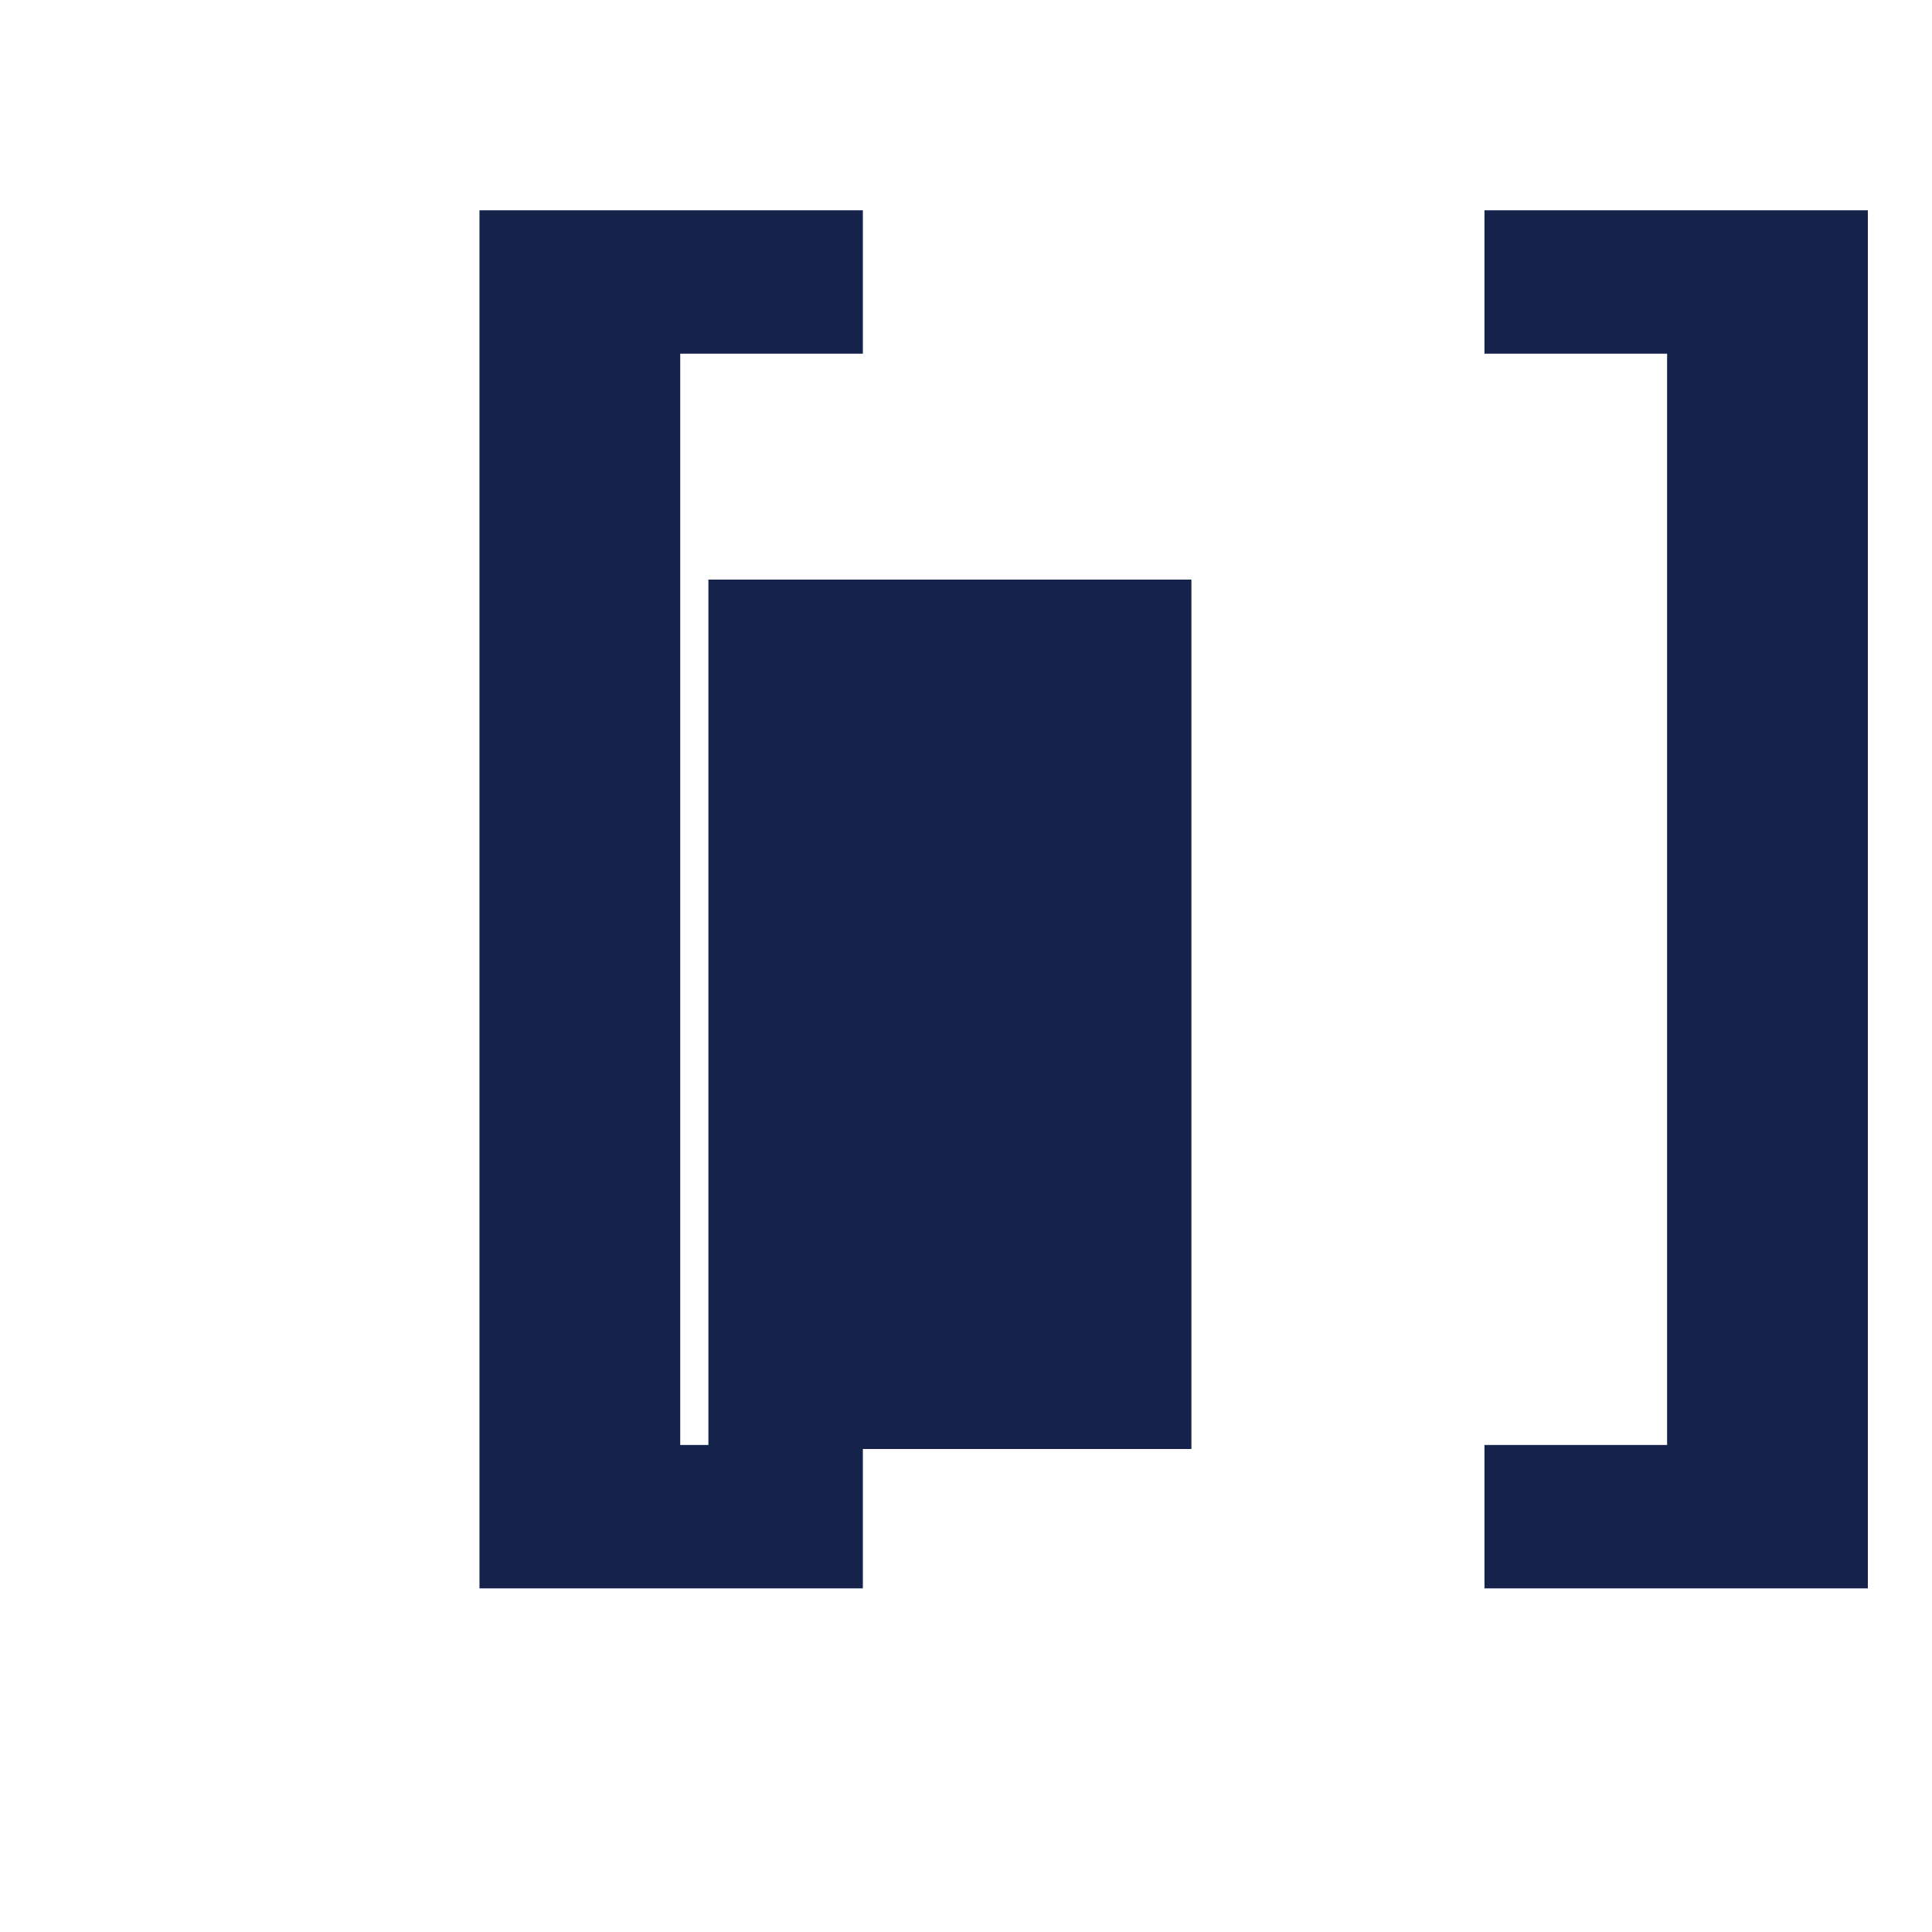
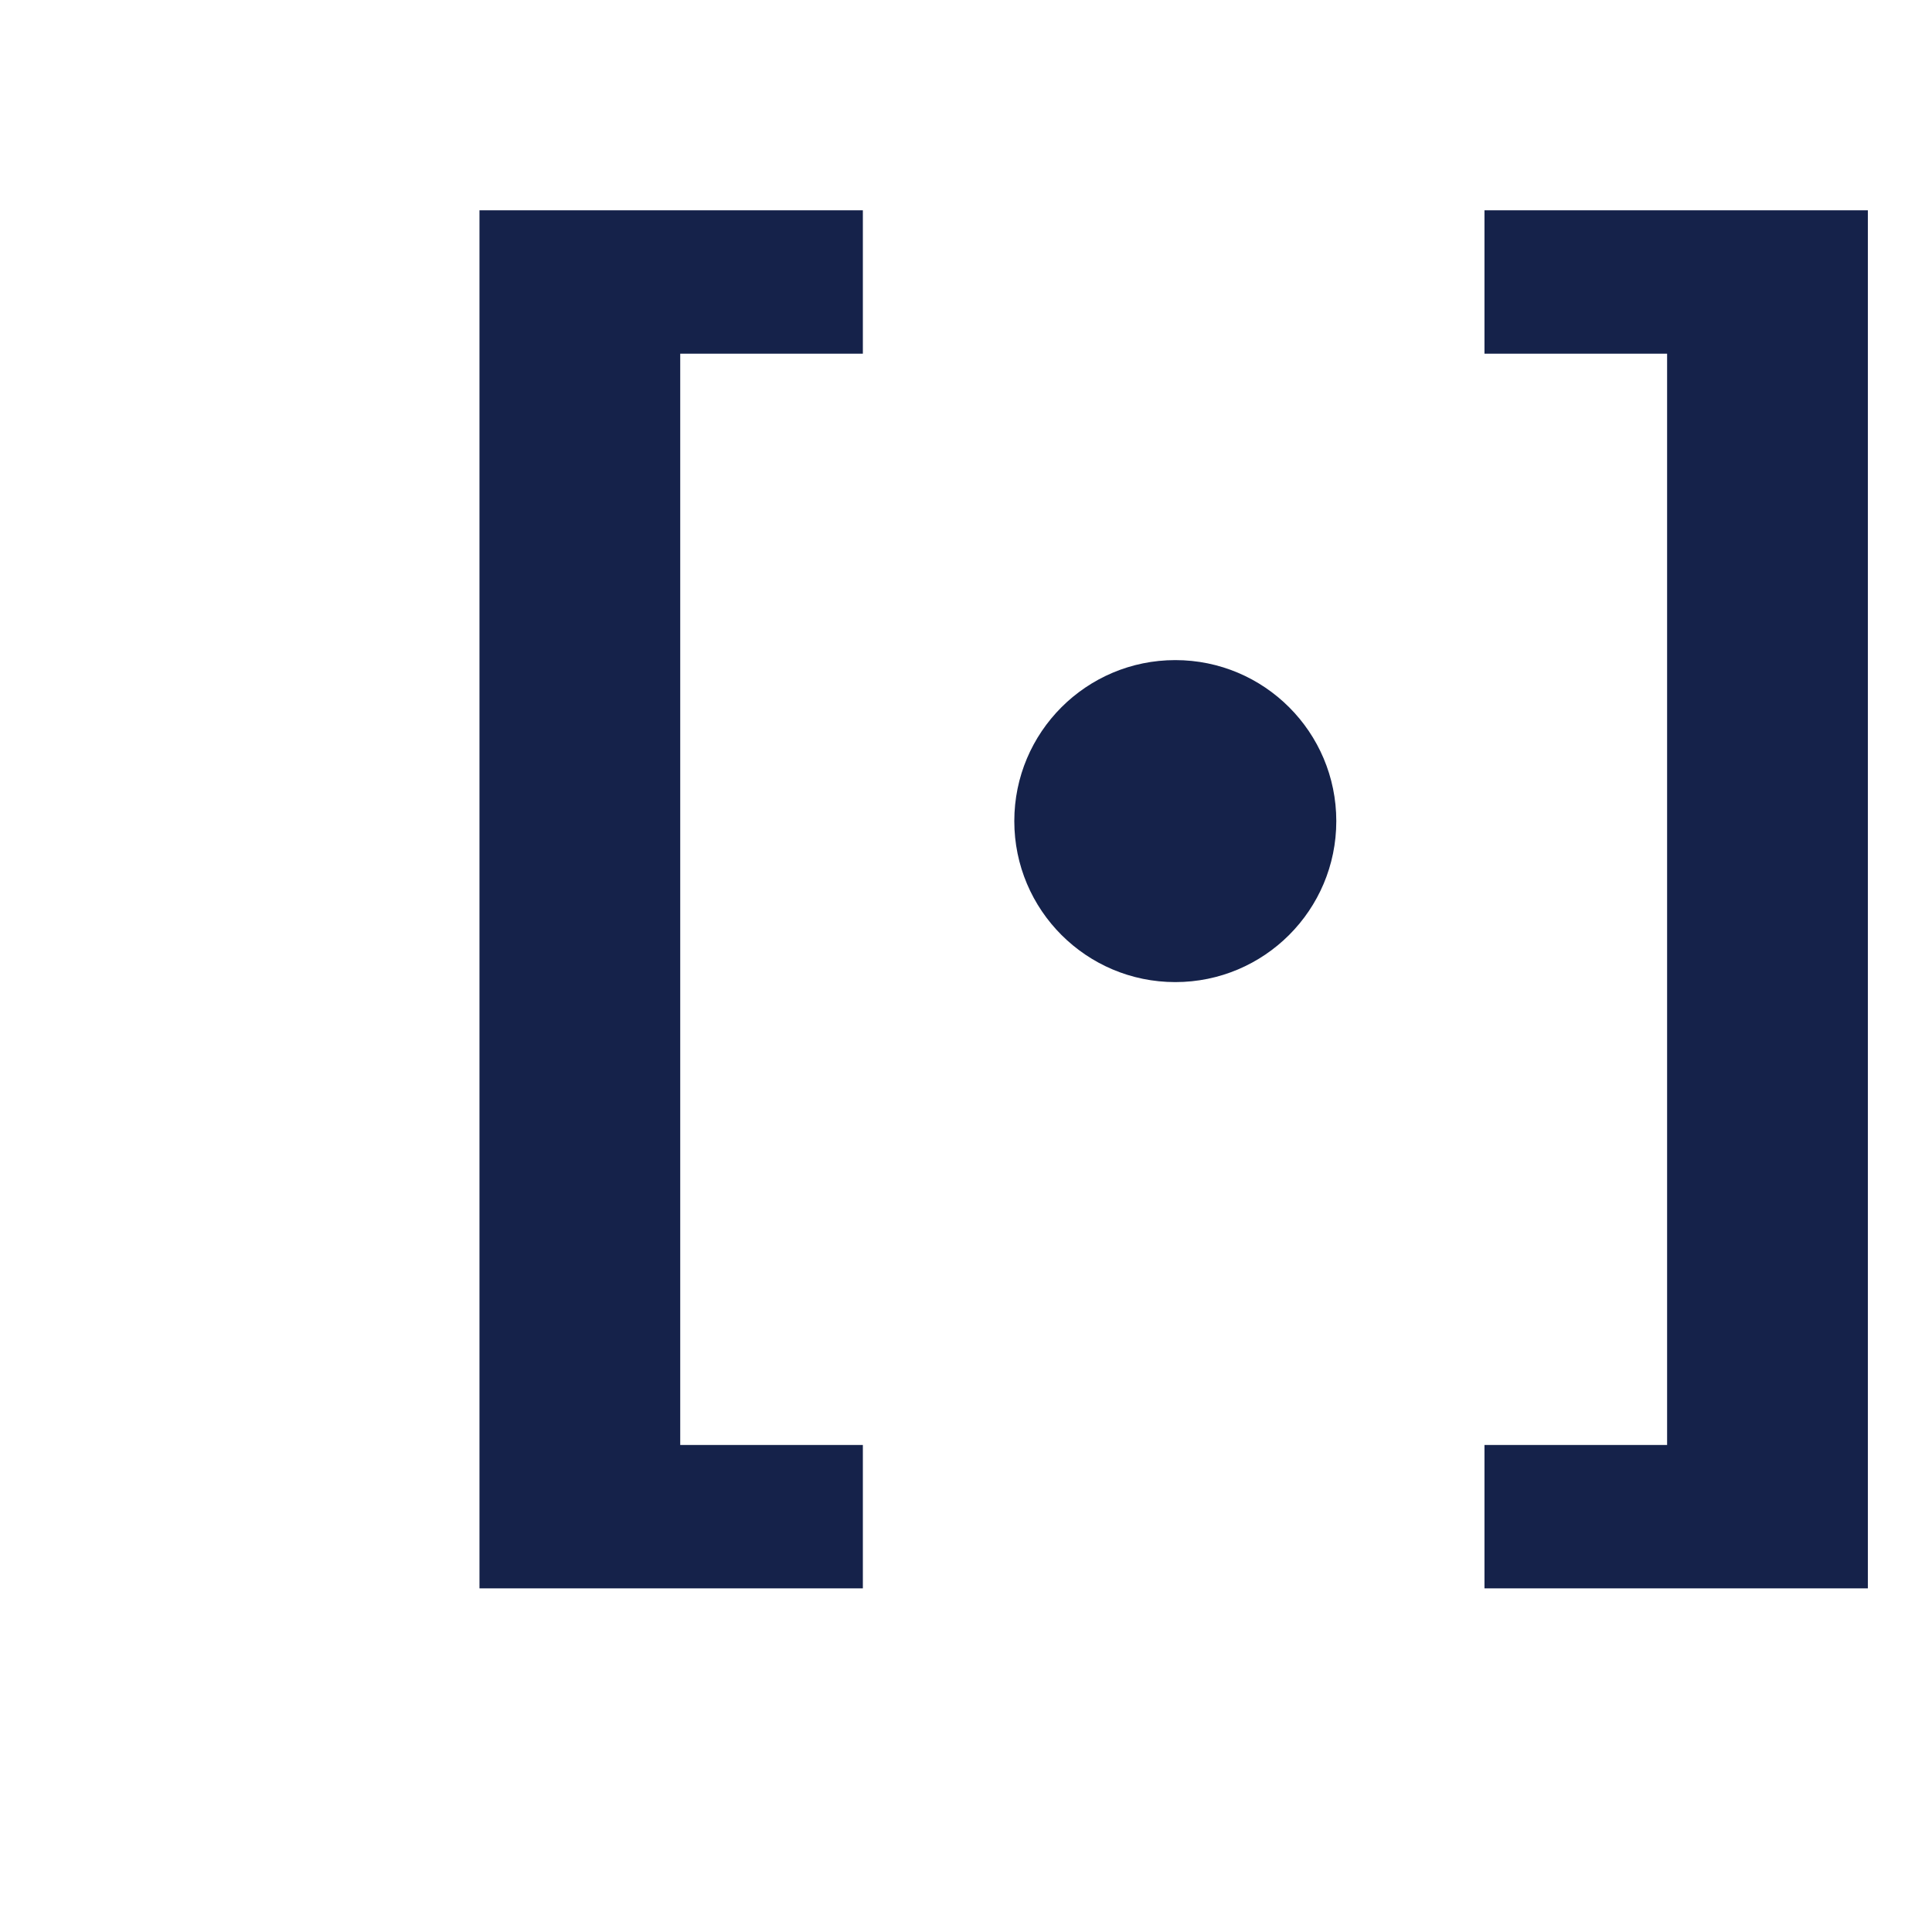
<svg xmlns="http://www.w3.org/2000/svg" viewBox="0 0 120 120" width="120" height="120">
  <rect width="120" height="120" fill="none" />
  <g fill="#15224A" font-family="'JetBrains Mono', ui-monospace, monospace" font-weight="700">
    <text x="10" y="86" font-size="96" letter-spacing="-0.02em">[</text>
-     <rect x="44" y="36" width="30" height="54" fill="#15224A" />
+     <circle cx="73" cy="51" r="10" />
    <text x="78" y="86" font-size="96" letter-spacing="-0.02em">]</text>
  </g>
</svg>
